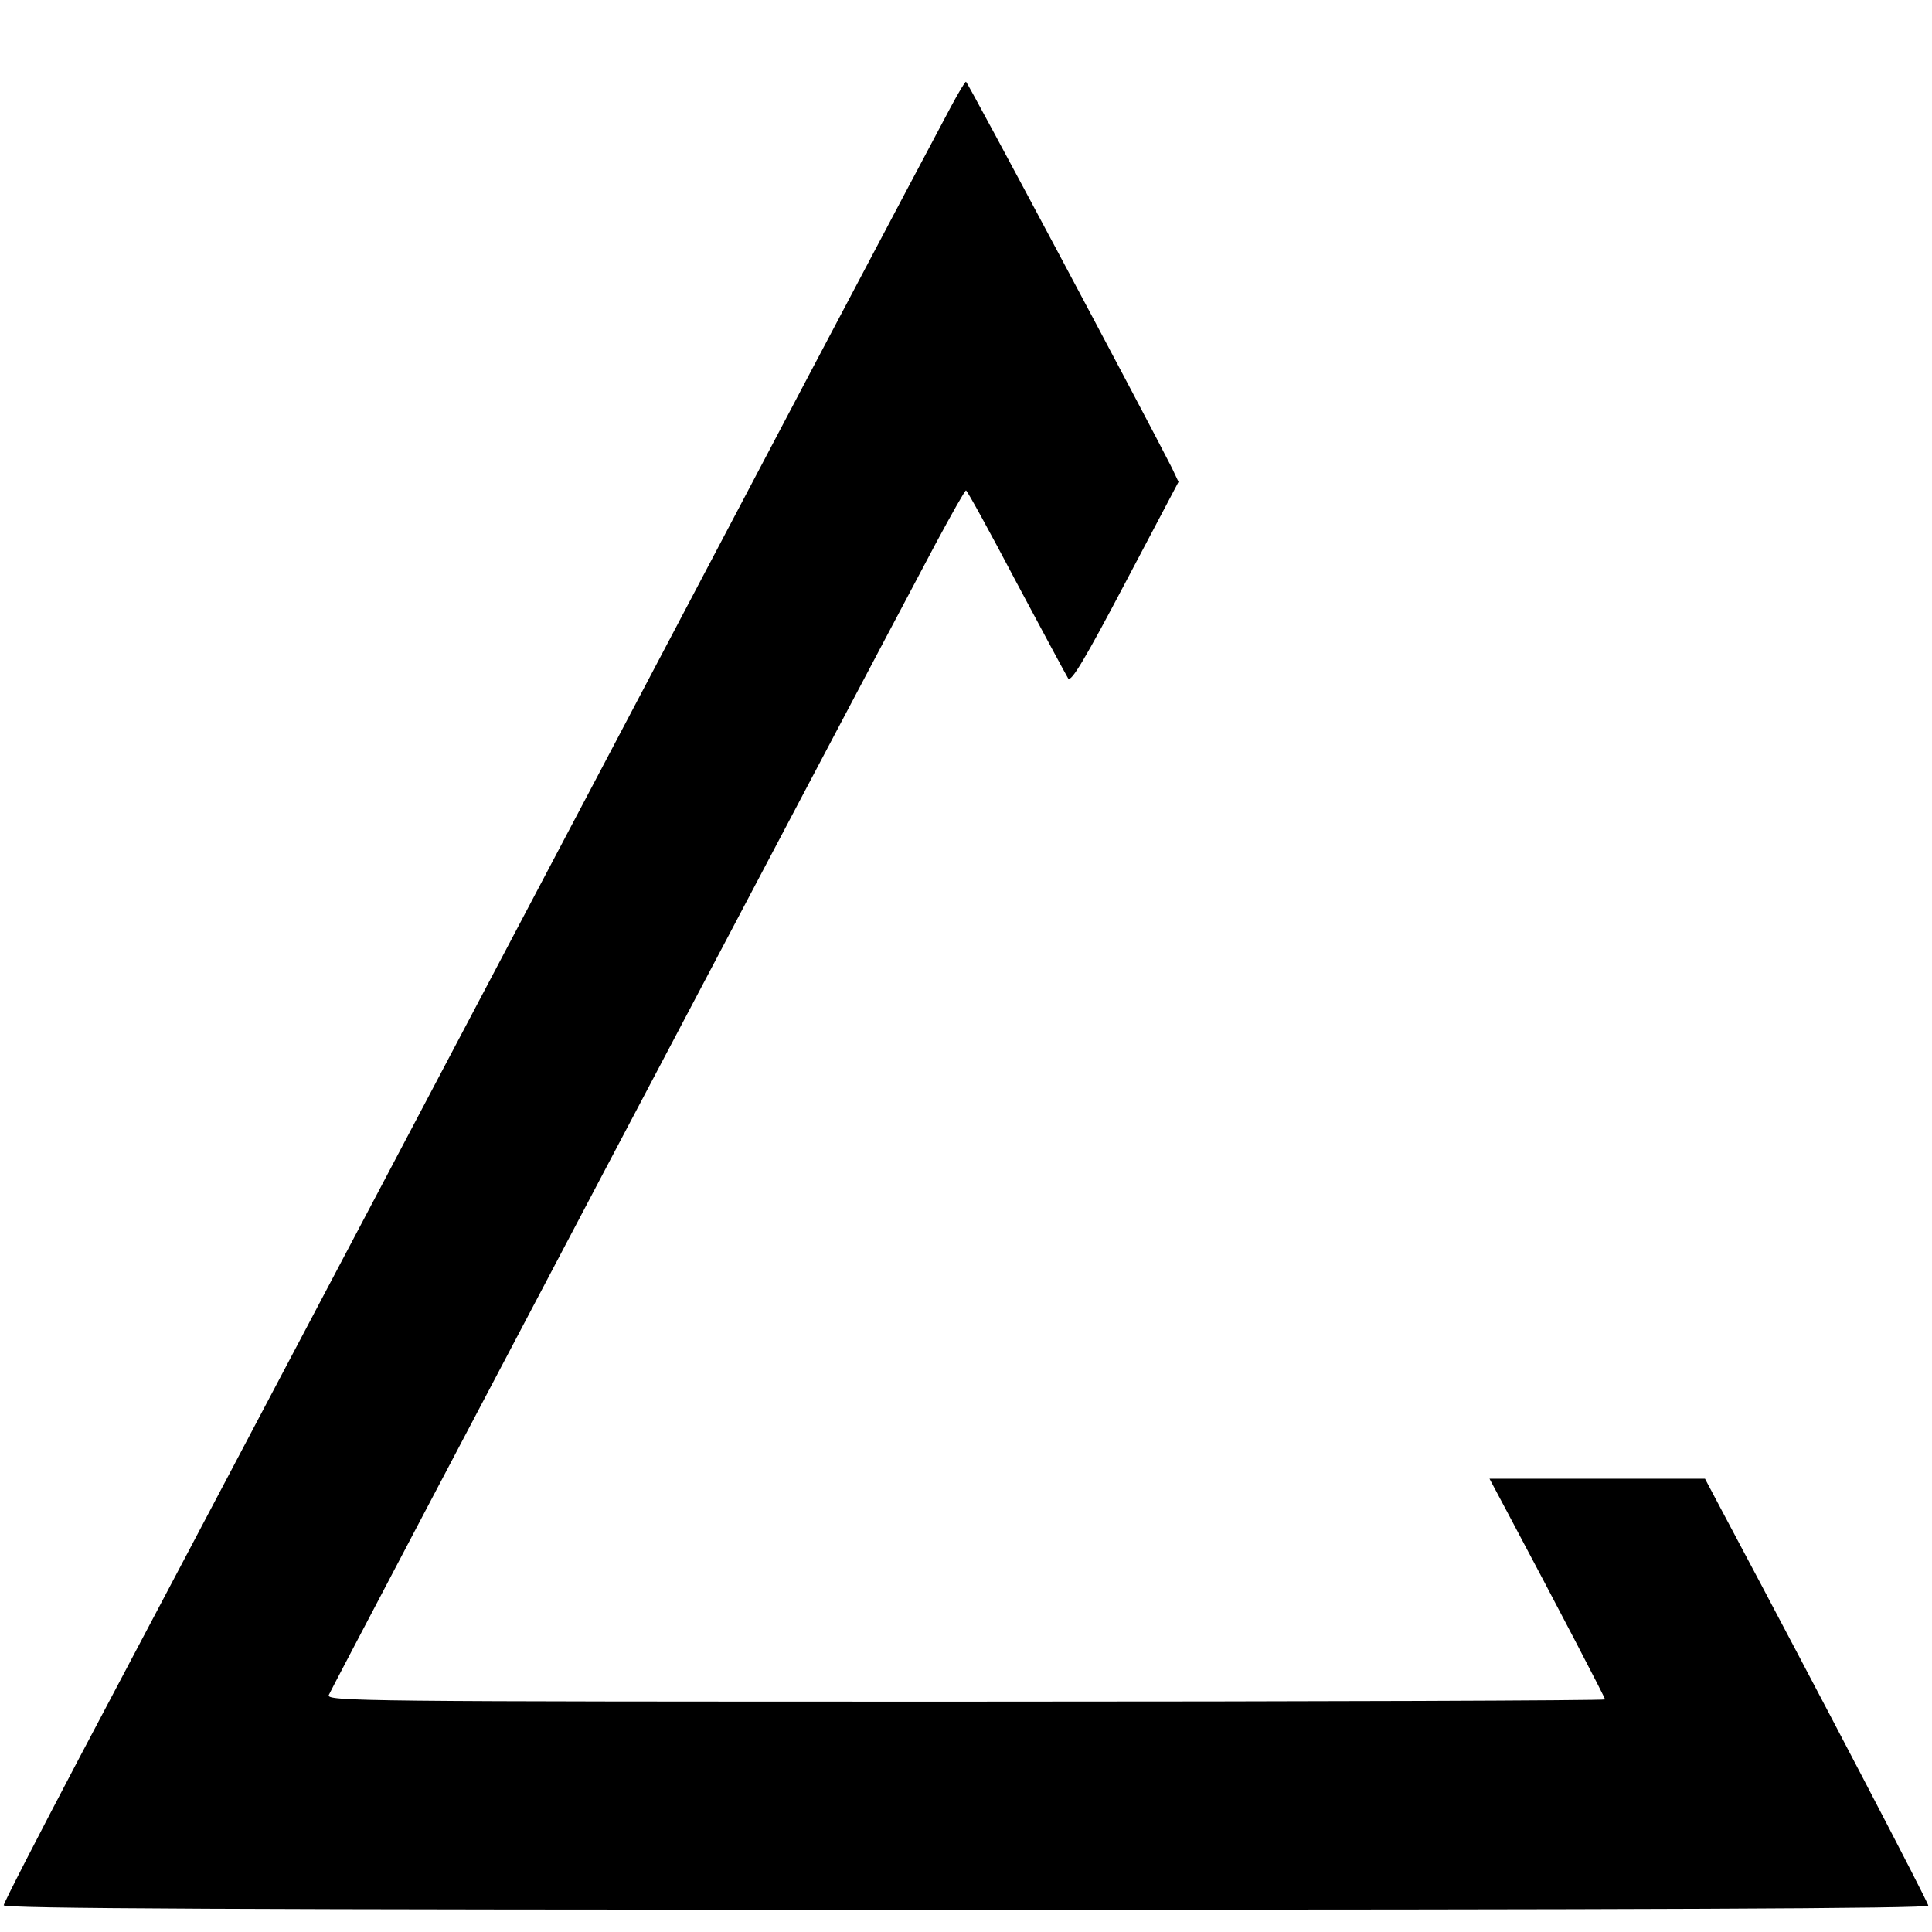
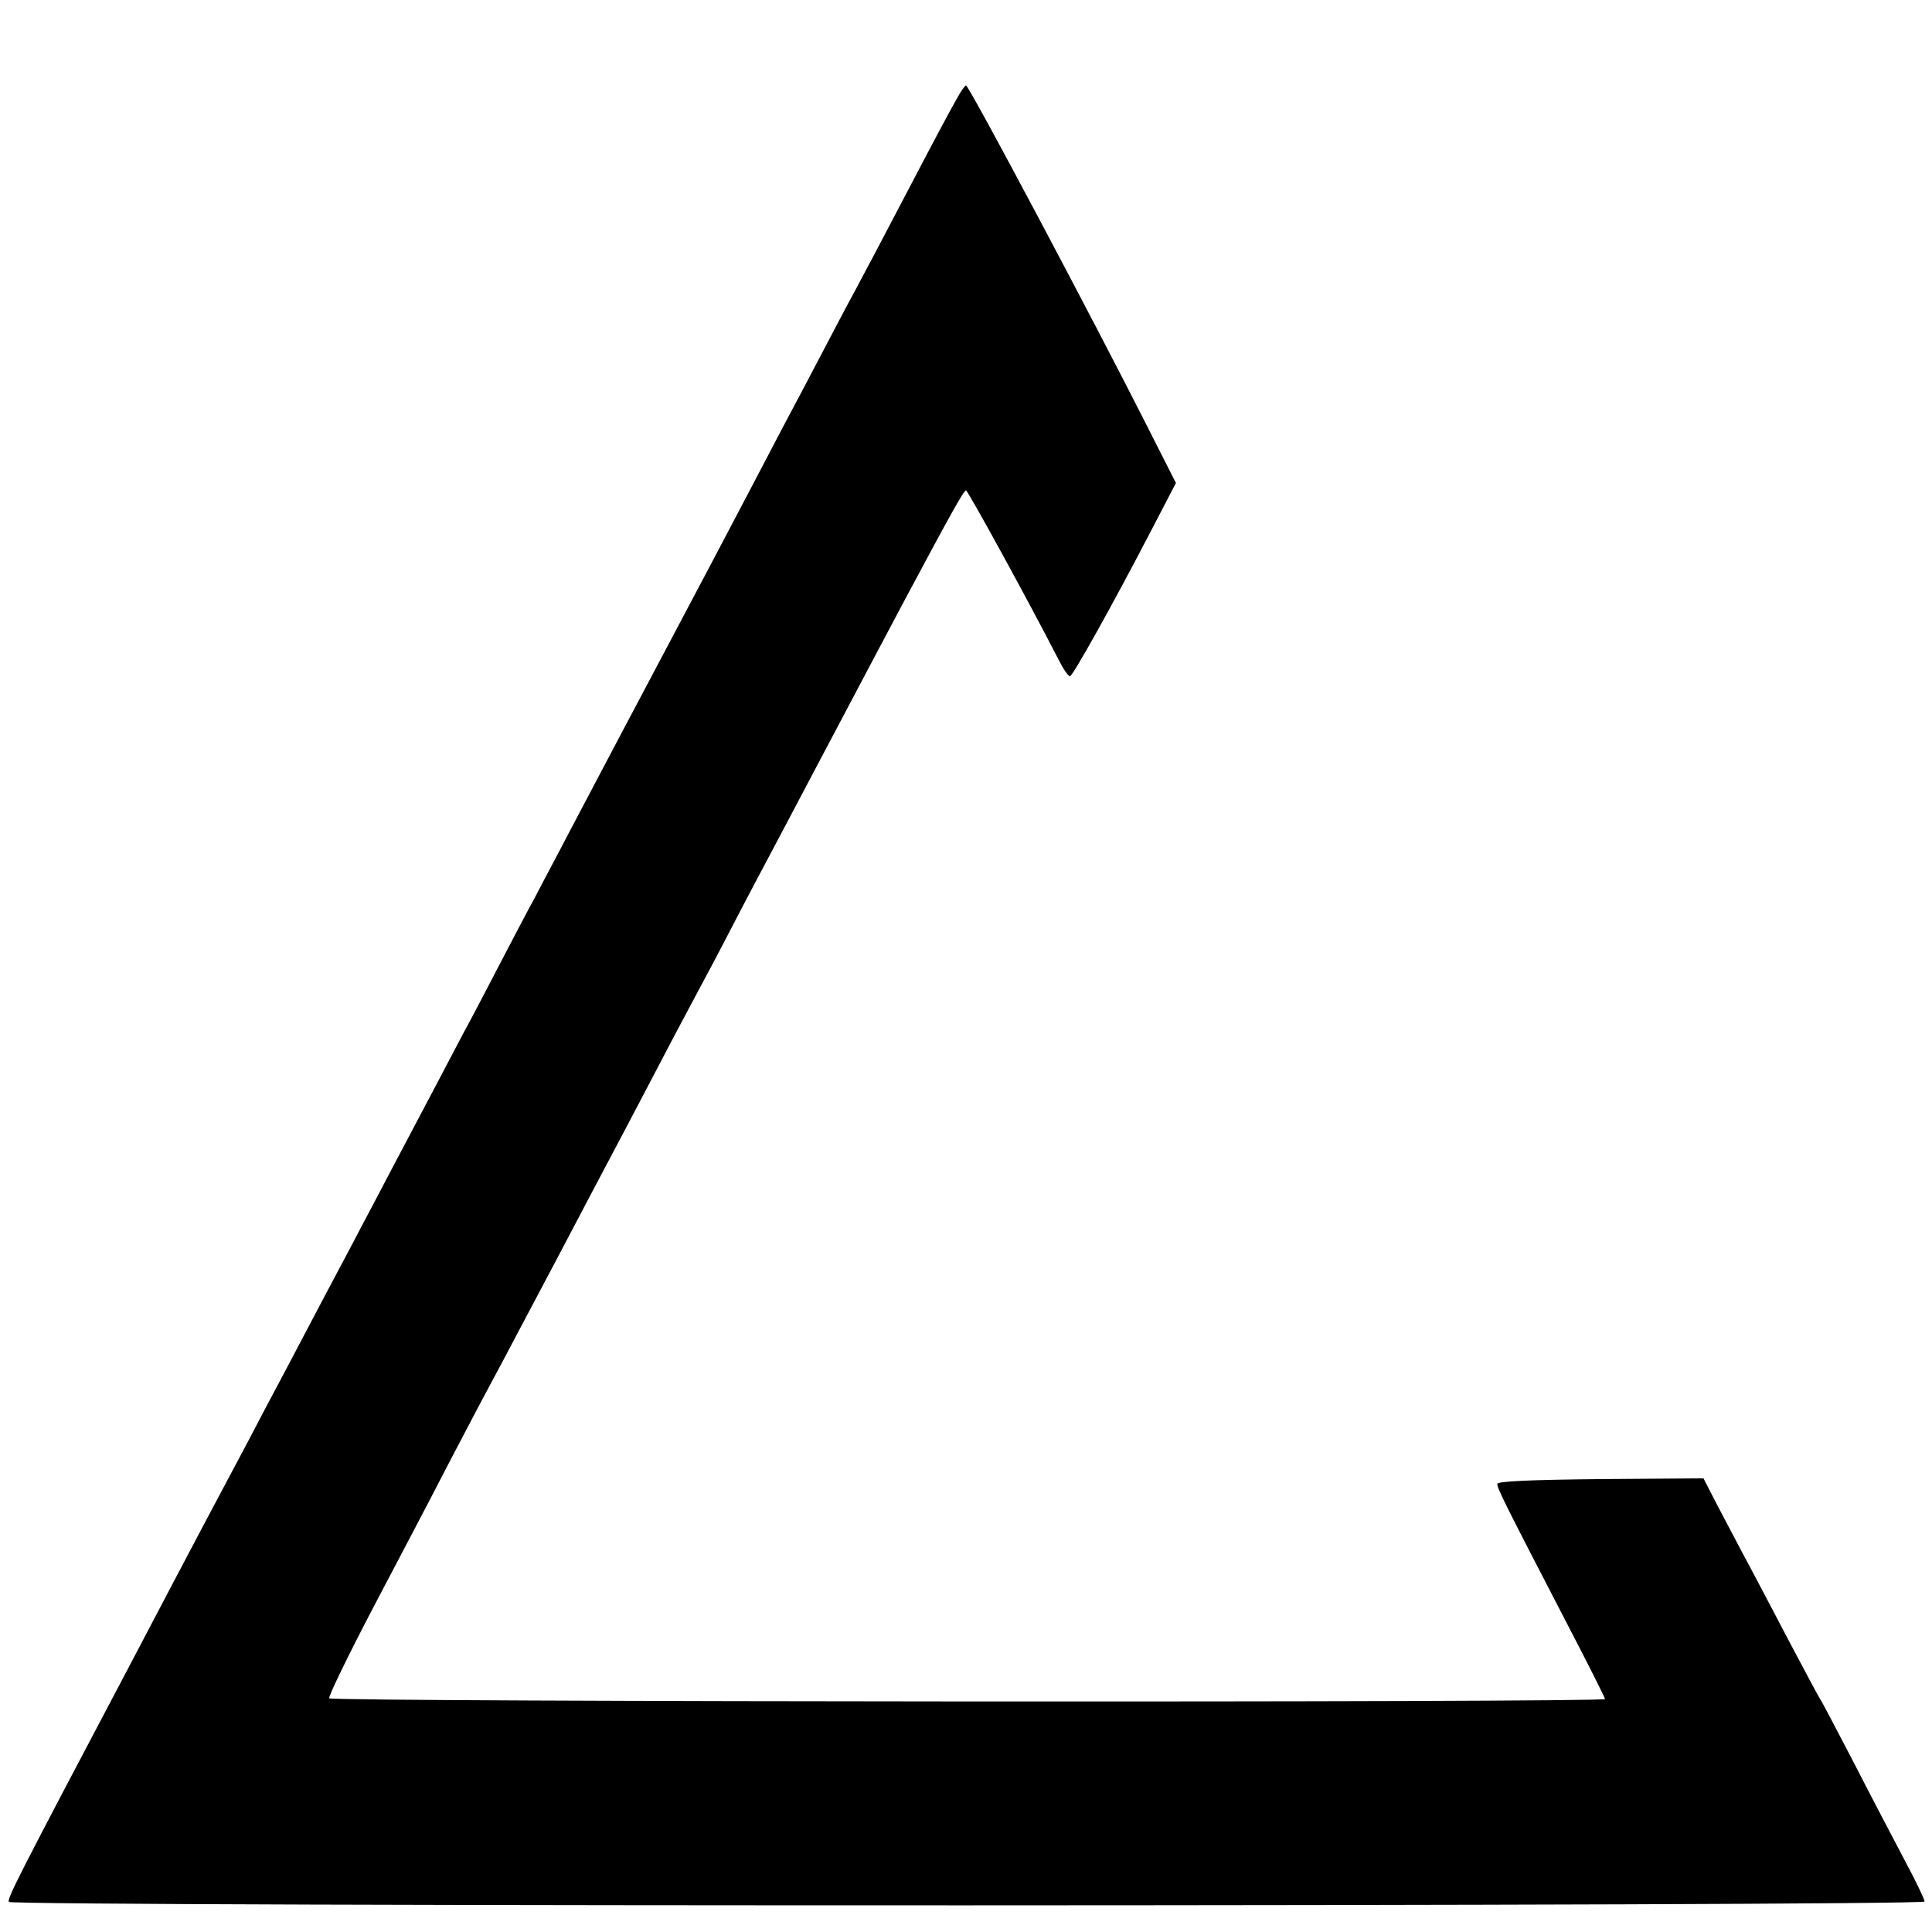
<svg xmlns="http://www.w3.org/2000/svg" version="1.0" width="520pt" height="520pt" viewBox="0 0 520 520" preserveAspectRatio="xMidYMid meet">
  <g transform="translate(0,520) scale(0.1,-0.1)" fill="#000000" stroke="none">
-     <path d="M2559 4912 c-20 -37 -192 -362 -382 -722 -615 -1168 -1759 -3335 -1966 -3726 -110 -209 -201 -386 -201 -392 0 -9 597 -12 2590 -12 1844 0 2590 3 2590 11 0 9 -283 551 -547 1047 l-54 102 -290 0 -290 0 49 -92 c133 -250 262 -497 262 -502 0 -3 -774 -6 -1721 -6 -1635 0 -1721 1 -1714 18 5 14 1416 2690 1634 3100 42 78 78 142 81 142 3 0 64 -111 135 -246 72 -135 135 -252 140 -260 8 -11 46 53 154 258 l143 271 -18 38 c-73 144 -550 1039 -554 1039 -3 0 -21 -31 -41 -68z" />
+     <path d="M2574 4932 c-12 -20 -70 -129 -129 -242 -59 -113 -124 -236 -145 -275 -21 -38 -61 -115 -90 -170 -29 -55 -75 -143 -103 -195 -27 -52 -71 -135 -97 -185 -26 -49 -71 -135 -100 -190 -29 -55 -90 -170 -135 -255 -83 -156 -141 -267 -243 -460 -30 -58 -72 -136 -92 -175 -21 -38 -63 -119 -95 -180 -31 -60 -76 -146 -100 -190 -40 -76 -75 -143 -203 -385 -30 -58 -72 -136 -92 -175 -40 -75 -93 -175 -185 -350 -32 -60 -75 -141 -95 -180 -82 -154 -136 -255 -317 -600 -311 -589 -334 -635 -329 -644 8 -13 5156 -12 5156 1 0 6 -24 56 -54 112 -29 55 -91 173 -136 261 -46 88 -86 165 -90 170 -4 6 -39 71 -78 145 -39 74 -98 187 -132 250 -33 63 -71 134 -83 158 l-22 43 -277 -2 c-196 -2 -278 -6 -278 -13 0 -12 16 -45 183 -367 59 -113 107 -209 107 -212 0 -10 -3428 -8 -3434 2 -3 4 51 115 120 247 69 131 160 304 201 384 42 80 90 172 108 205 18 33 56 105 85 160 29 55 73 138 98 185 58 111 127 241 191 362 126 241 156 297 186 353 18 33 61 114 95 180 34 66 100 190 145 275 45 85 108 205 140 265 56 106 113 214 180 340 125 234 159 295 165 295 5 0 170 -301 250 -457 12 -24 25 -43 30 -43 7 0 113 189 221 397 l64 123 -77 152 c-147 291 -480 918 -488 918 -3 0 -15 -17 -26 -38z" />
  </g>
</svg>
